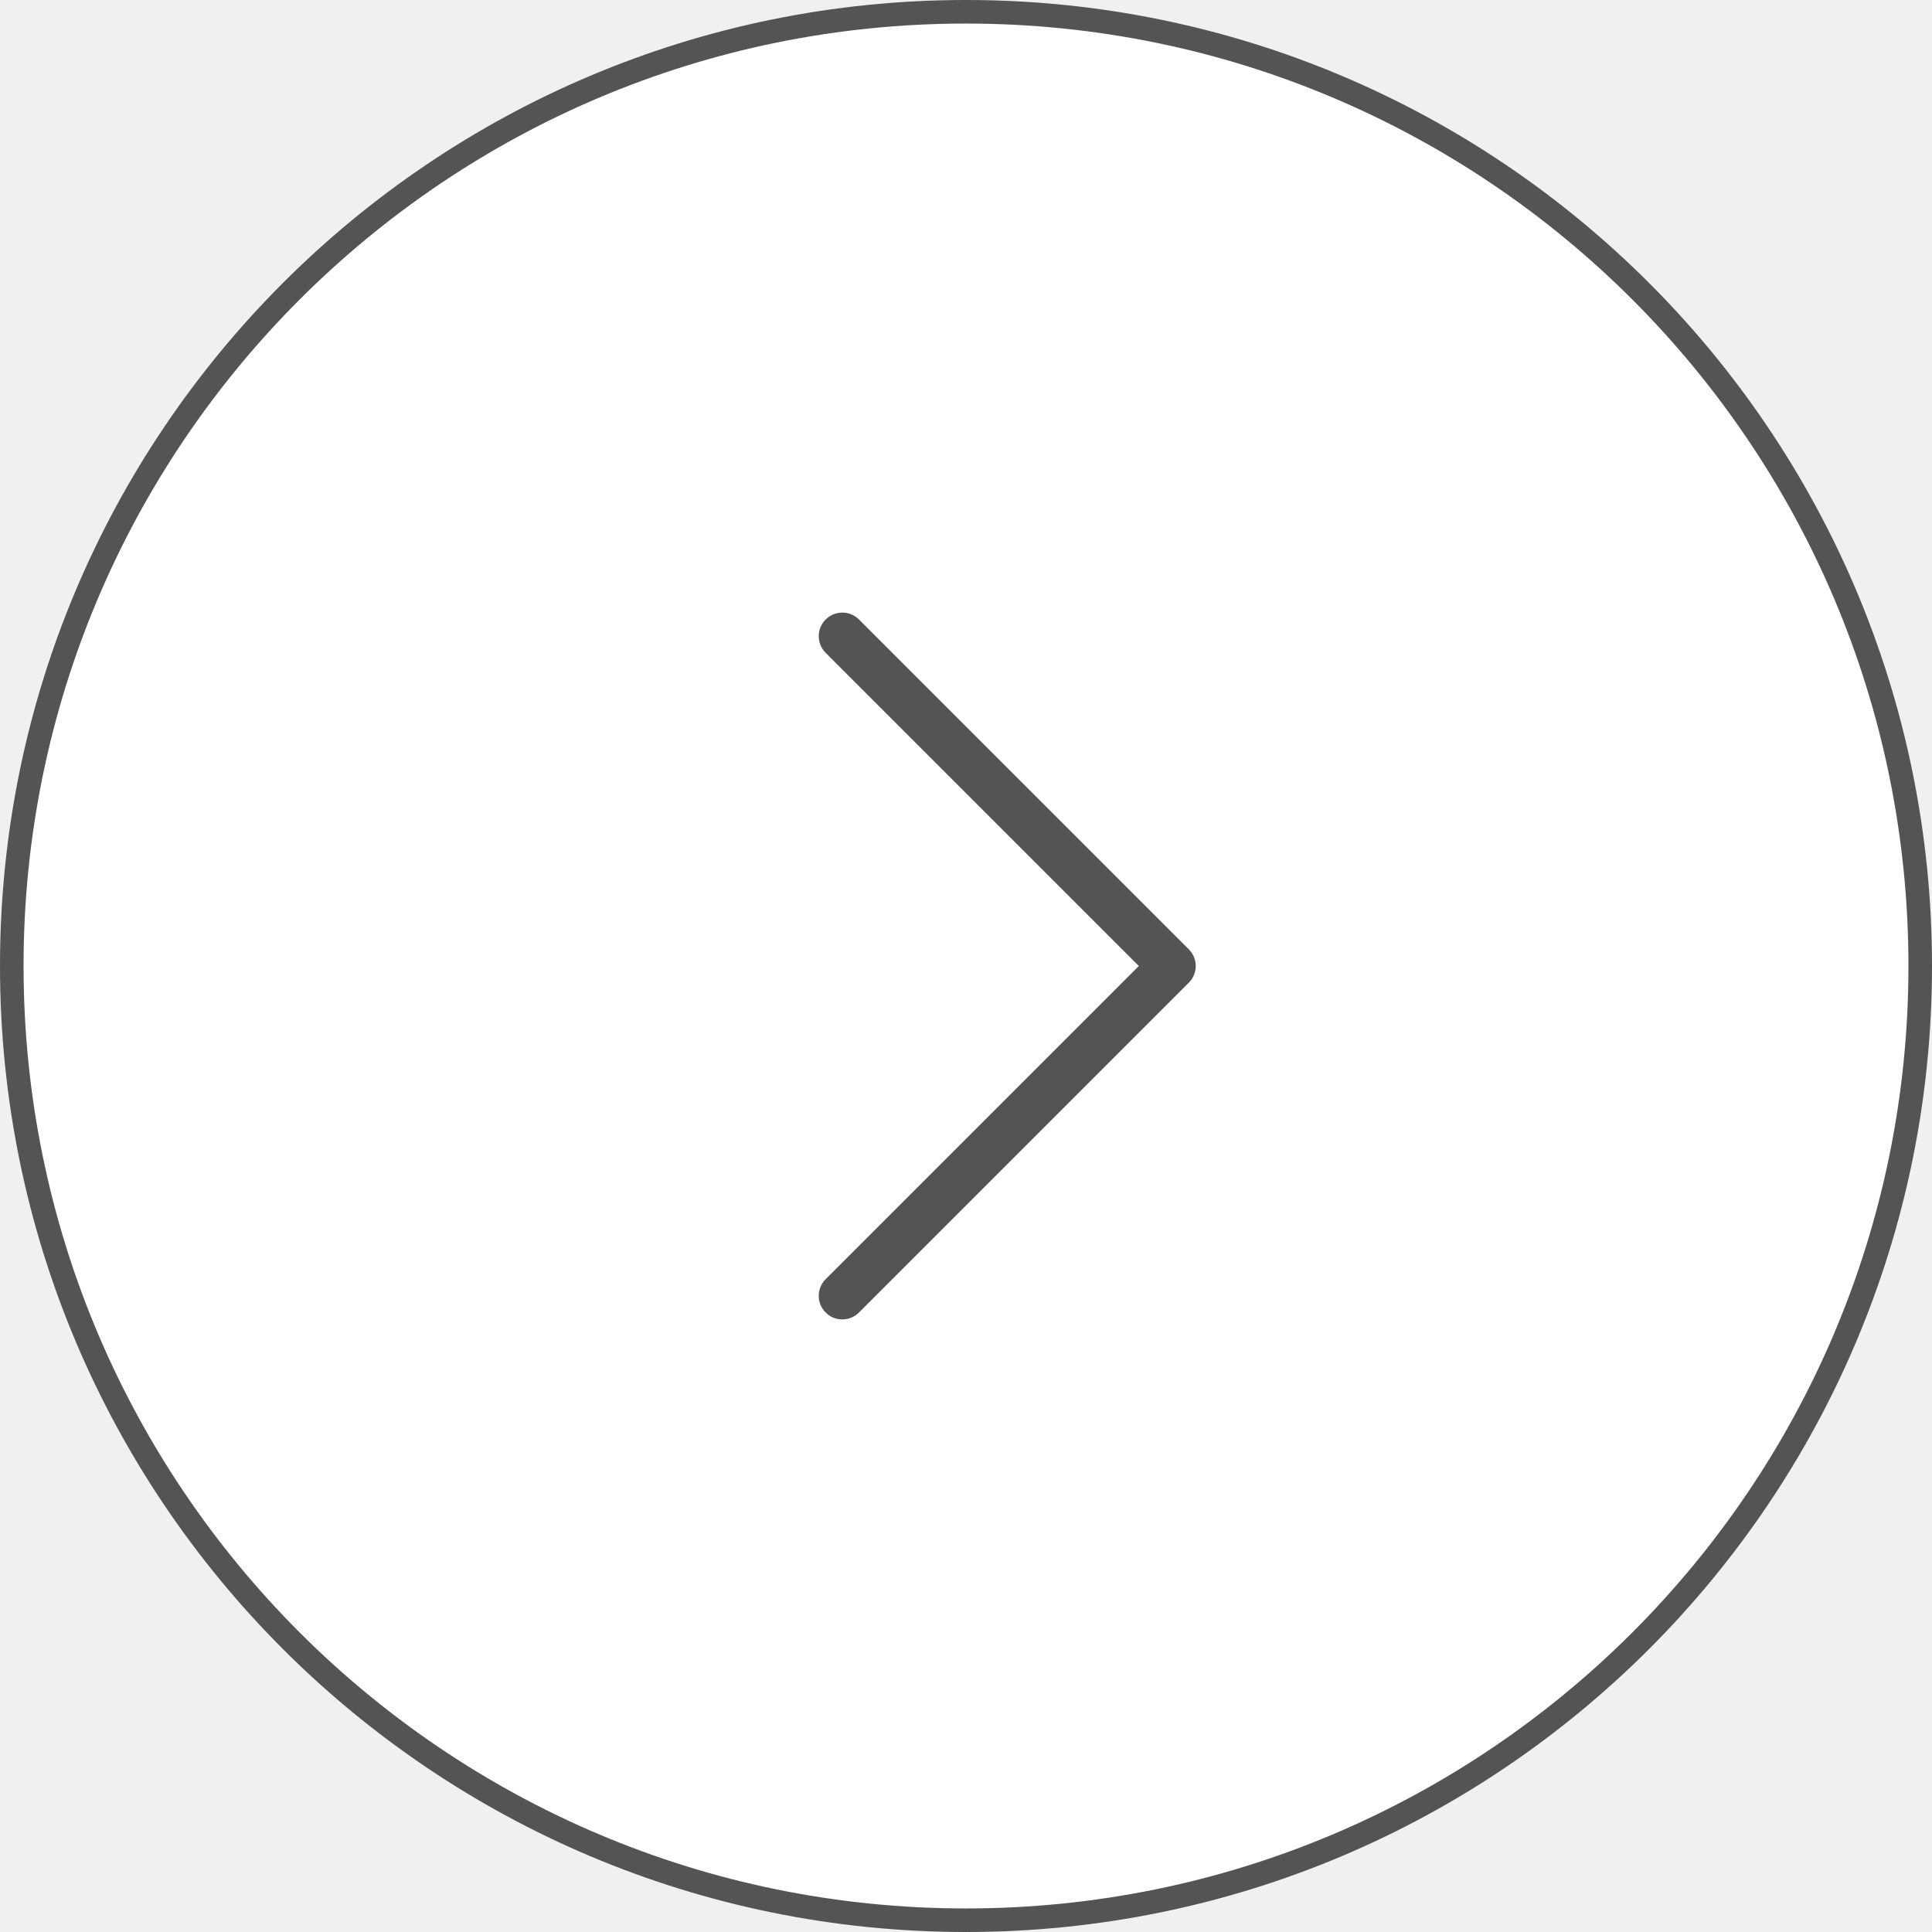
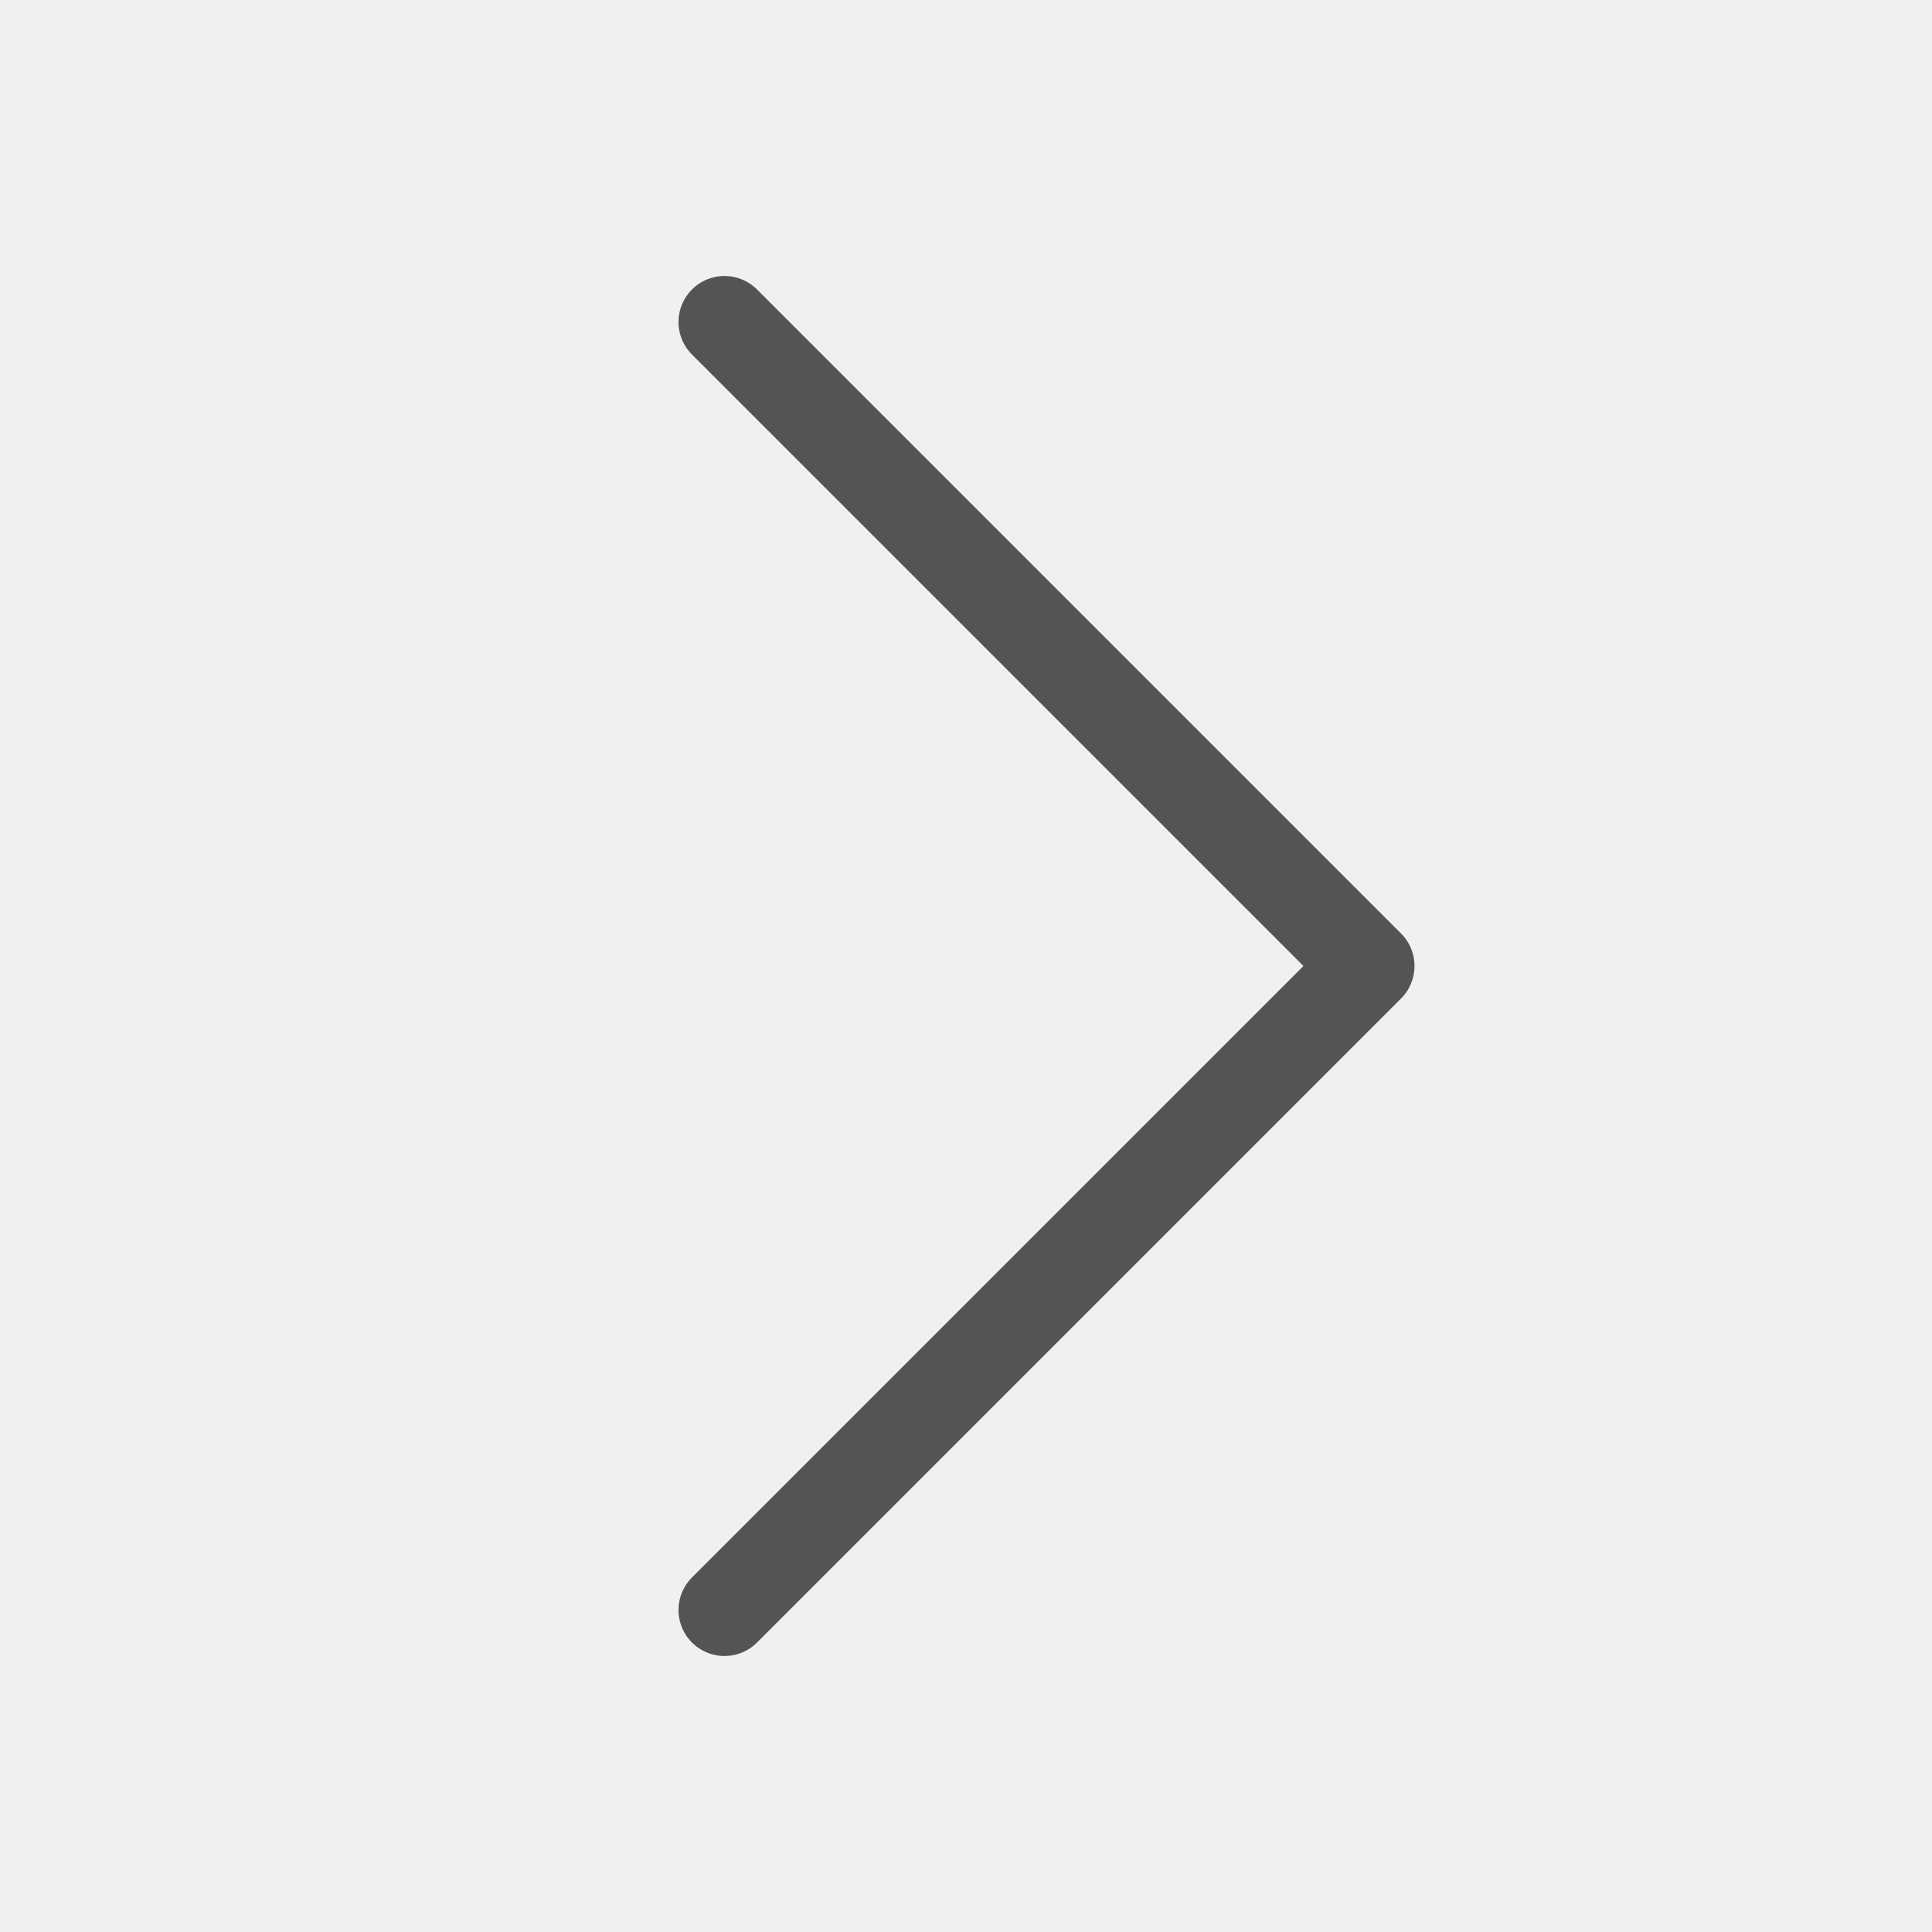
- <svg xmlns="http://www.w3.org/2000/svg" width="82" height="82" viewBox="0 0 82 82" fill="none">
-   <circle cx="41" cy="41" r="40.5" transform="matrix(-1 0 0 1 82 0)" fill="white" stroke="#545454" />
-   <path d="M35.75 27L49.75 41L35.75 55" stroke="#545454" stroke-width="2" stroke-linecap="round" stroke-linejoin="round" />
+ <svg xmlns="http://www.w3.org/2000/svg" width="42" height="42" viewBox="0 0 42 42" fill="none">
+   <path d="M15.75 7L29.75 21L15.75 35" stroke="#545454" stroke-width="2" stroke-linecap="round" stroke-linejoin="round" />
</svg>
